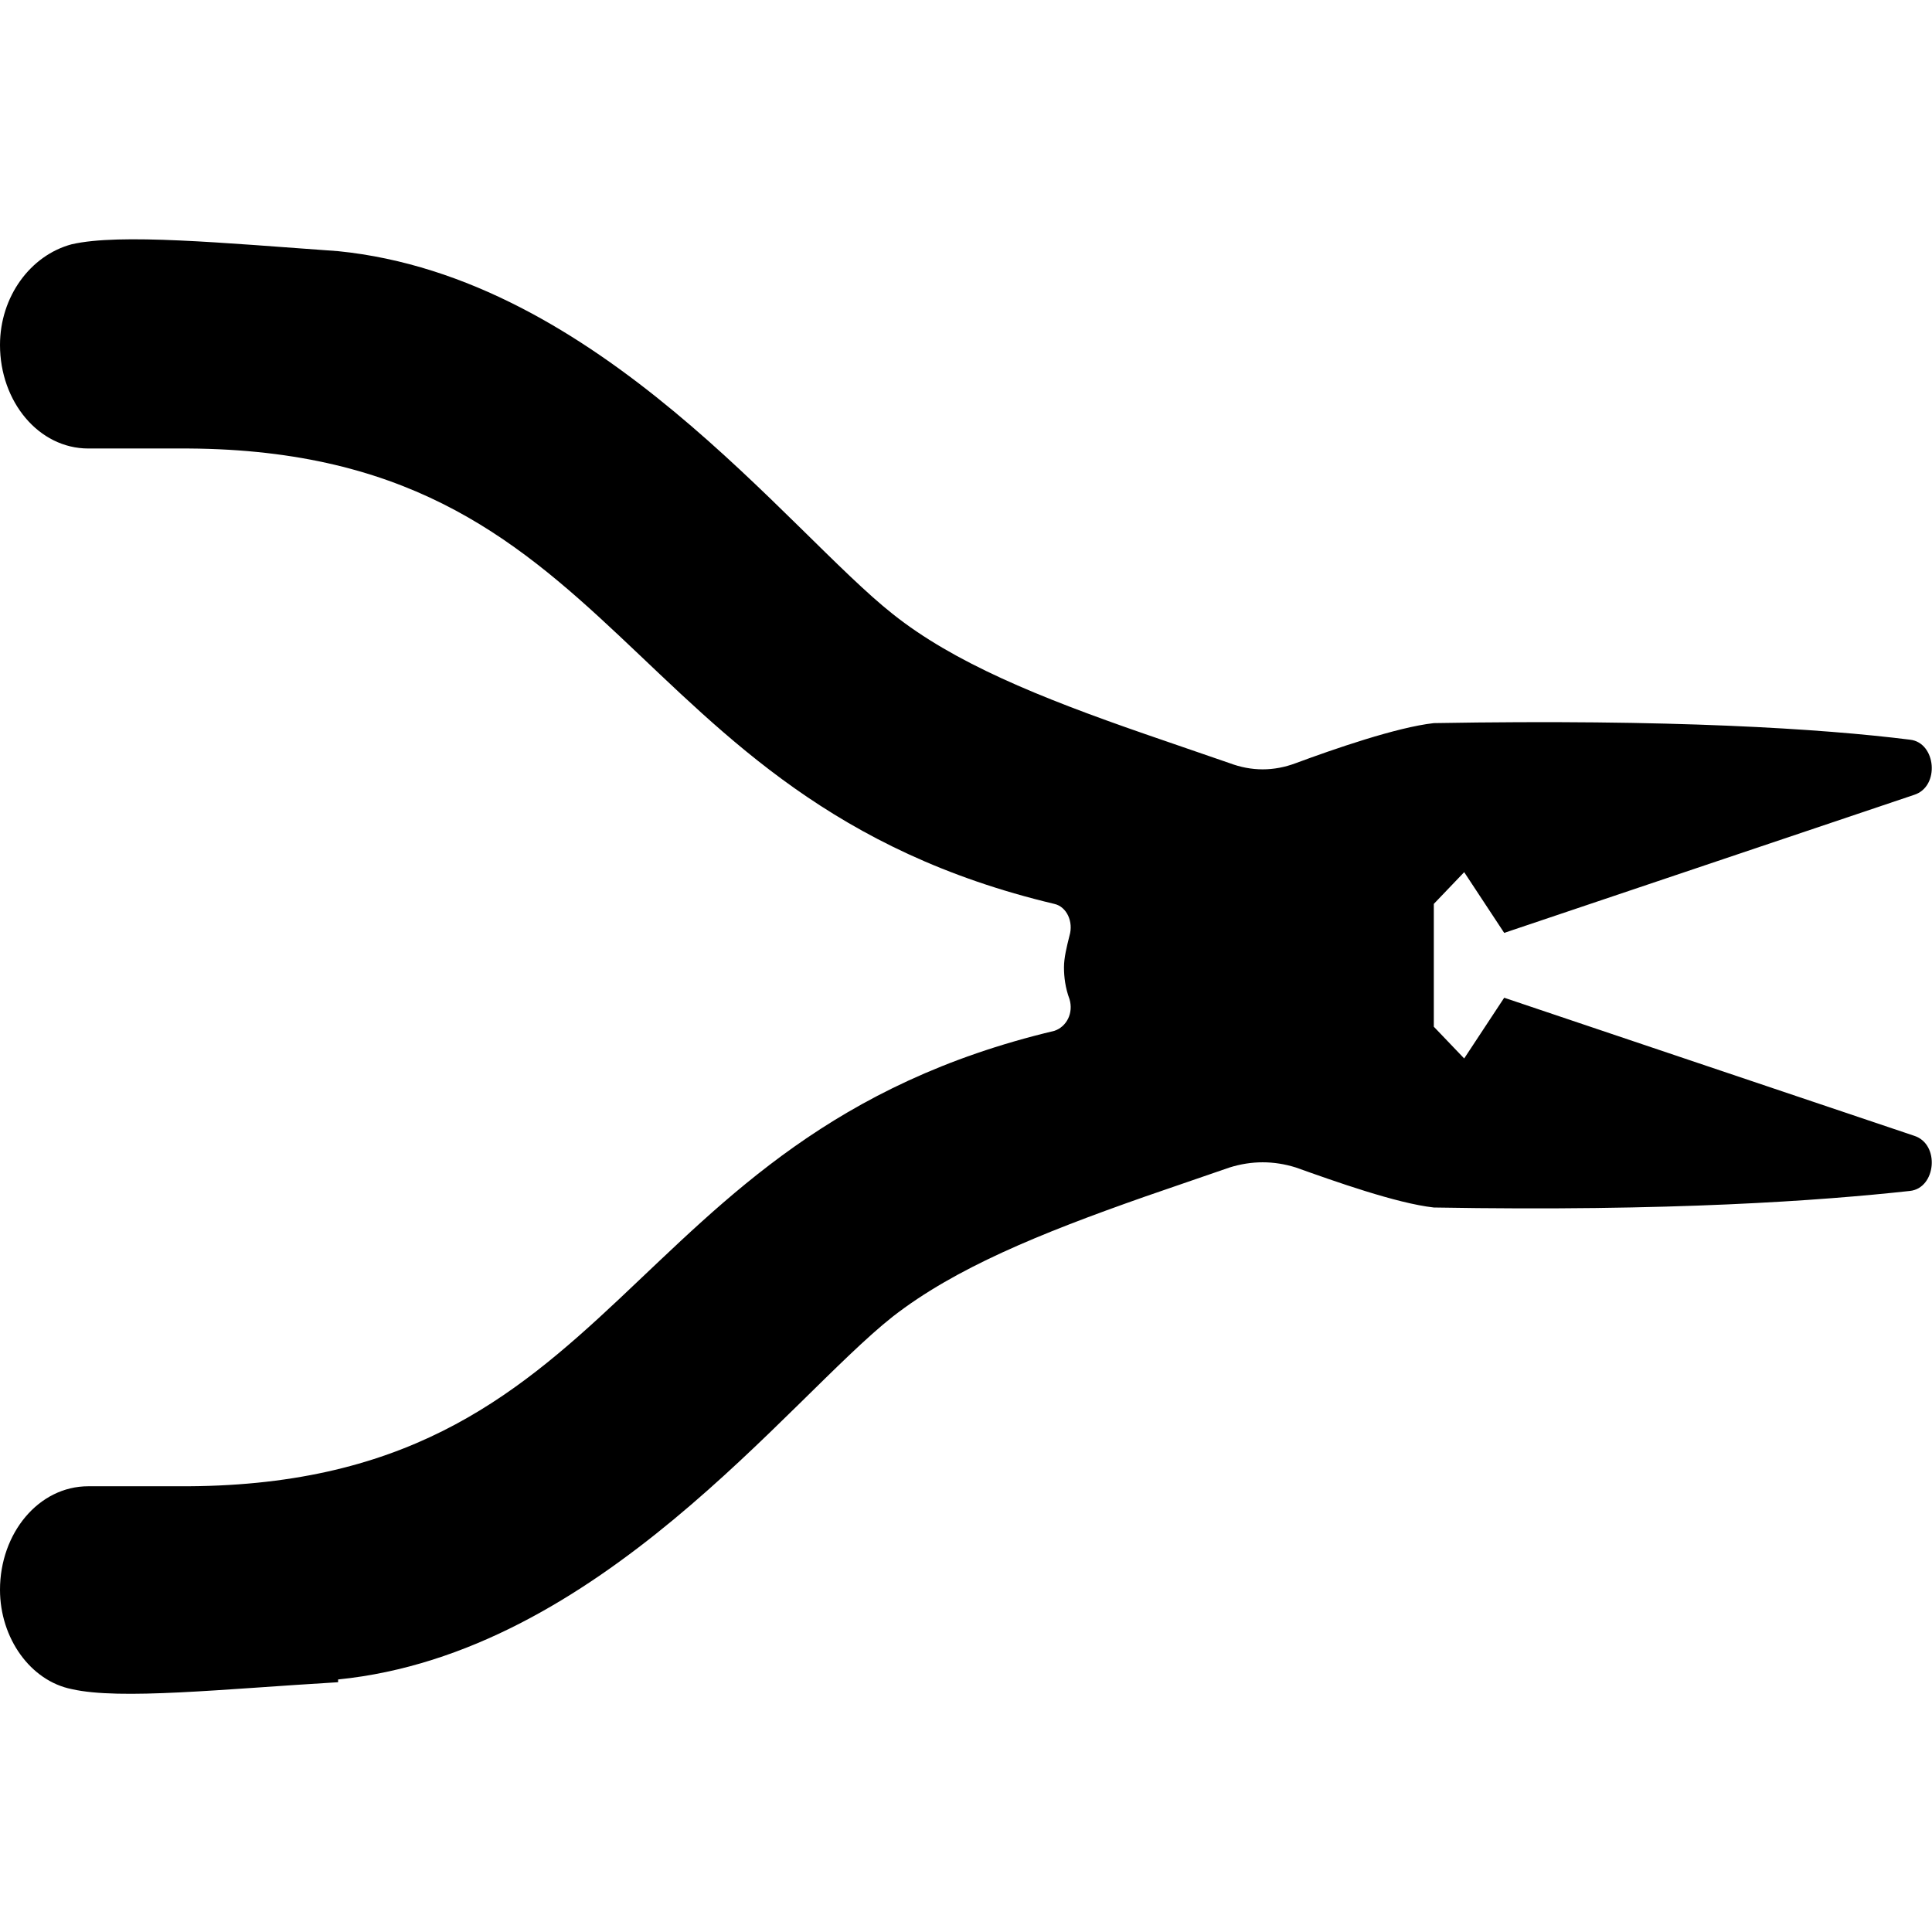
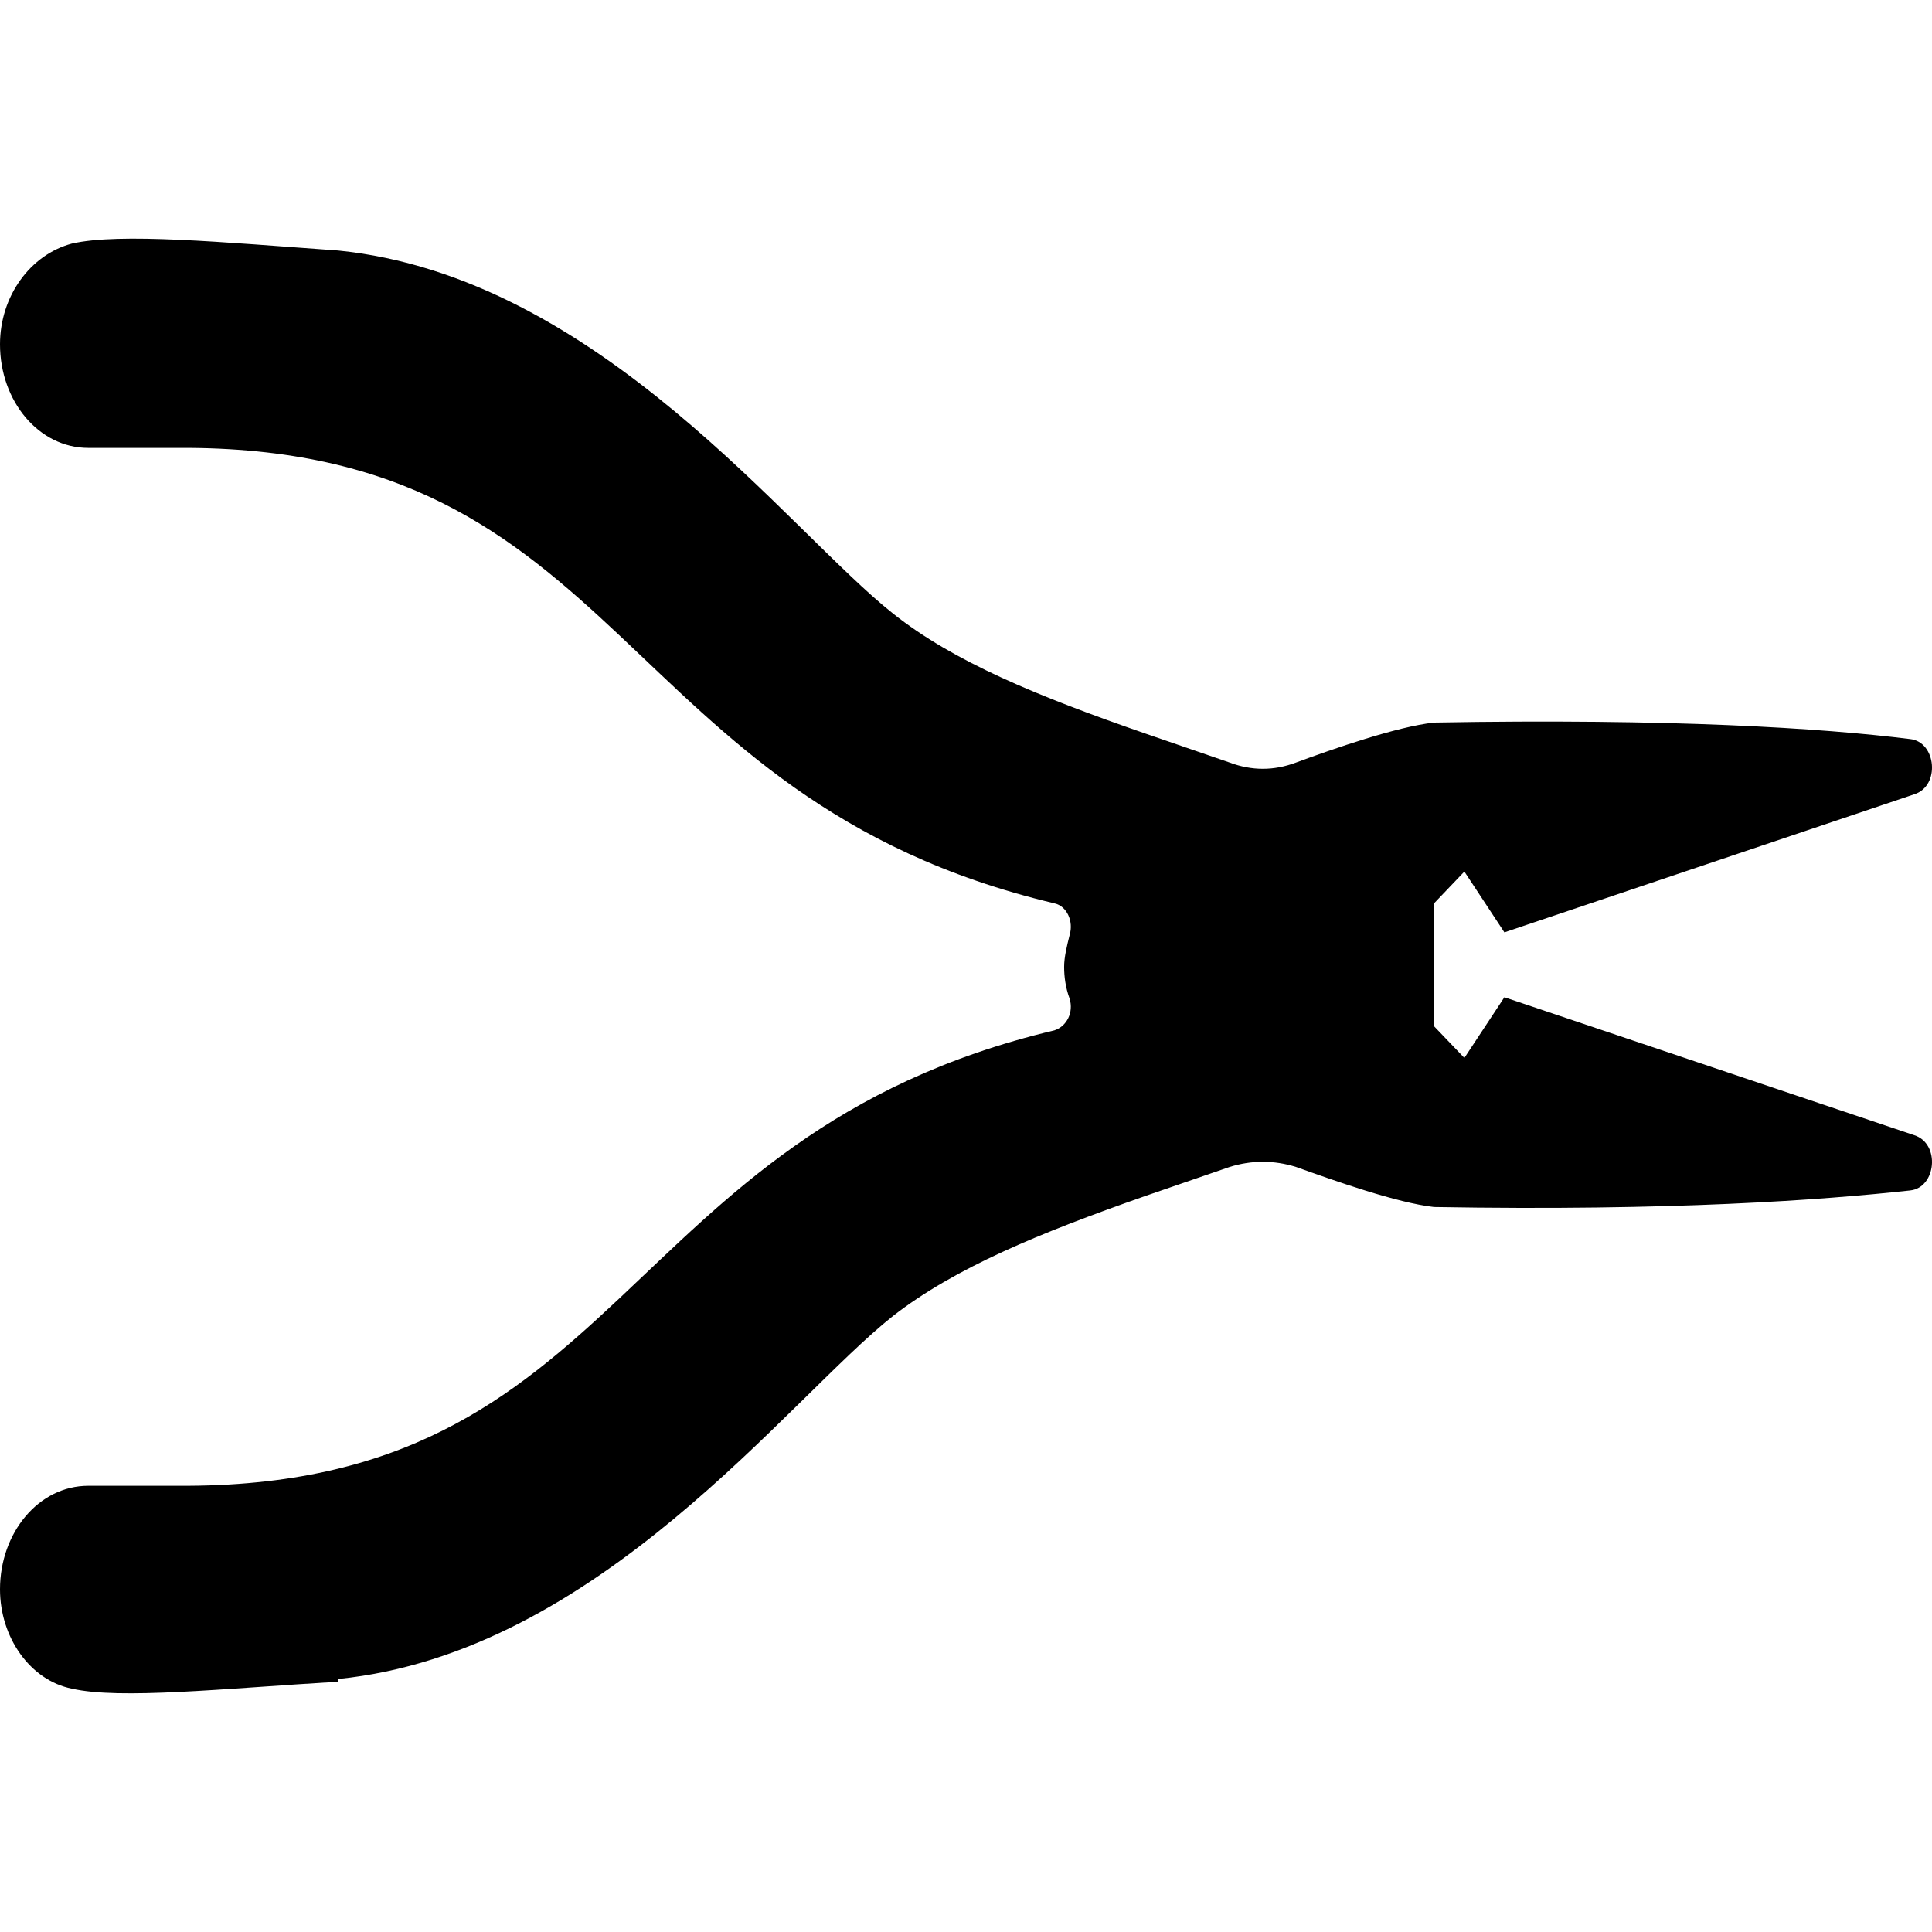
- <svg xmlns="http://www.w3.org/2000/svg" viewBox="0 0 14 14">
-   <path d="M2.45,12.17c1.89-.19,3.26-2.03,4.02-2.63,.45-.35,1.06-.6,1.83-.87l.61-.21c.16-.05,.32-.05,.48,0,.28,.1,.73,.26,1,.29,1.72,.03,2.81-.05,3.45-.12,.19-.02,.22-.34,.03-.4l-2.97-1-.29,.44-.22-.23v-.89l.22-.23,.29,.44,2.97-1c.19-.06,.16-.38-.03-.4-.64-.08-1.73-.15-3.45-.12-.27,.03-.73,.19-1,.29-.16,.06-.32,.06-.48,0l-.61-.21c-.78-.27-1.39-.52-1.83-.87-.76-.6-2.13-2.44-4.02-2.63-.84-.06-1.58-.13-1.93-.05C.22,1.85,0,2.15,0,2.5c0,.41,.28,.75,.64,.75,.23,0,.65,0,.65,0,3.26-.02,3.15,2.54,6.35,3.3,.09,.02,.14,.13,.11,.23-.02,.08-.04,.16-.04,.23s.01,.15,.04,.23c.03,.1-.02,.2-.11,.23-3.2,.76-3.09,3.32-6.35,3.3,0,0-.42,0-.65,0-.36,0-.64,.34-.64,.75,0,.35,.22,.66,.52,.72,.35,.08,1.09,0,1.93-.05Z" />
+ <svg xmlns="http://www.w3.org/2000/svg" viewBox="0 0 24 24">
+   <path d="M4.2 20.857C7.441 20.531 9.79 17.377 11.093 16.348C11.864 15.748 12.91 15.319 14.23 14.856L15.276 14.496C15.55 14.411 15.825 14.411 16.099 14.496C16.579 14.668 17.351 14.942 17.814 14.994C20.762 15.045 22.631 14.908 23.729 14.788C24.054 14.754 24.106 14.205 23.78 14.102L18.688 12.388L18.191 13.142L17.814 12.748V11.222L18.191 10.827L18.688 11.582L23.78 9.867C24.106 9.764 24.054 9.216 23.729 9.181C22.631 9.044 20.762 8.924 17.814 8.976C17.351 9.027 16.562 9.302 16.099 9.473C15.825 9.576 15.55 9.576 15.276 9.473L14.23 9.113C12.893 8.65 11.847 8.221 11.093 7.621C9.79 6.593 7.441 3.438 4.2 3.112C2.76 3.009 1.492 2.889 0.892 3.026C0.377 3.164 0 3.678 0 4.278C0 4.981 0.48 5.564 1.097 5.564C1.492 5.564 2.212 5.564 2.212 5.564C7.801 5.53 7.612 9.919 13.099 11.222C13.253 11.256 13.339 11.445 13.287 11.616C13.253 11.753 13.219 11.89 13.219 12.01C13.219 12.13 13.236 12.268 13.287 12.405C13.339 12.576 13.253 12.748 13.099 12.799C7.612 14.102 7.801 18.491 2.212 18.457C2.212 18.457 1.492 18.457 1.097 18.457C0.48 18.457 0 19.04 0 19.743C0 20.343 0.377 20.874 0.892 20.977C1.492 21.114 2.76 20.977 4.2 20.891V20.857Z" />
</svg>
